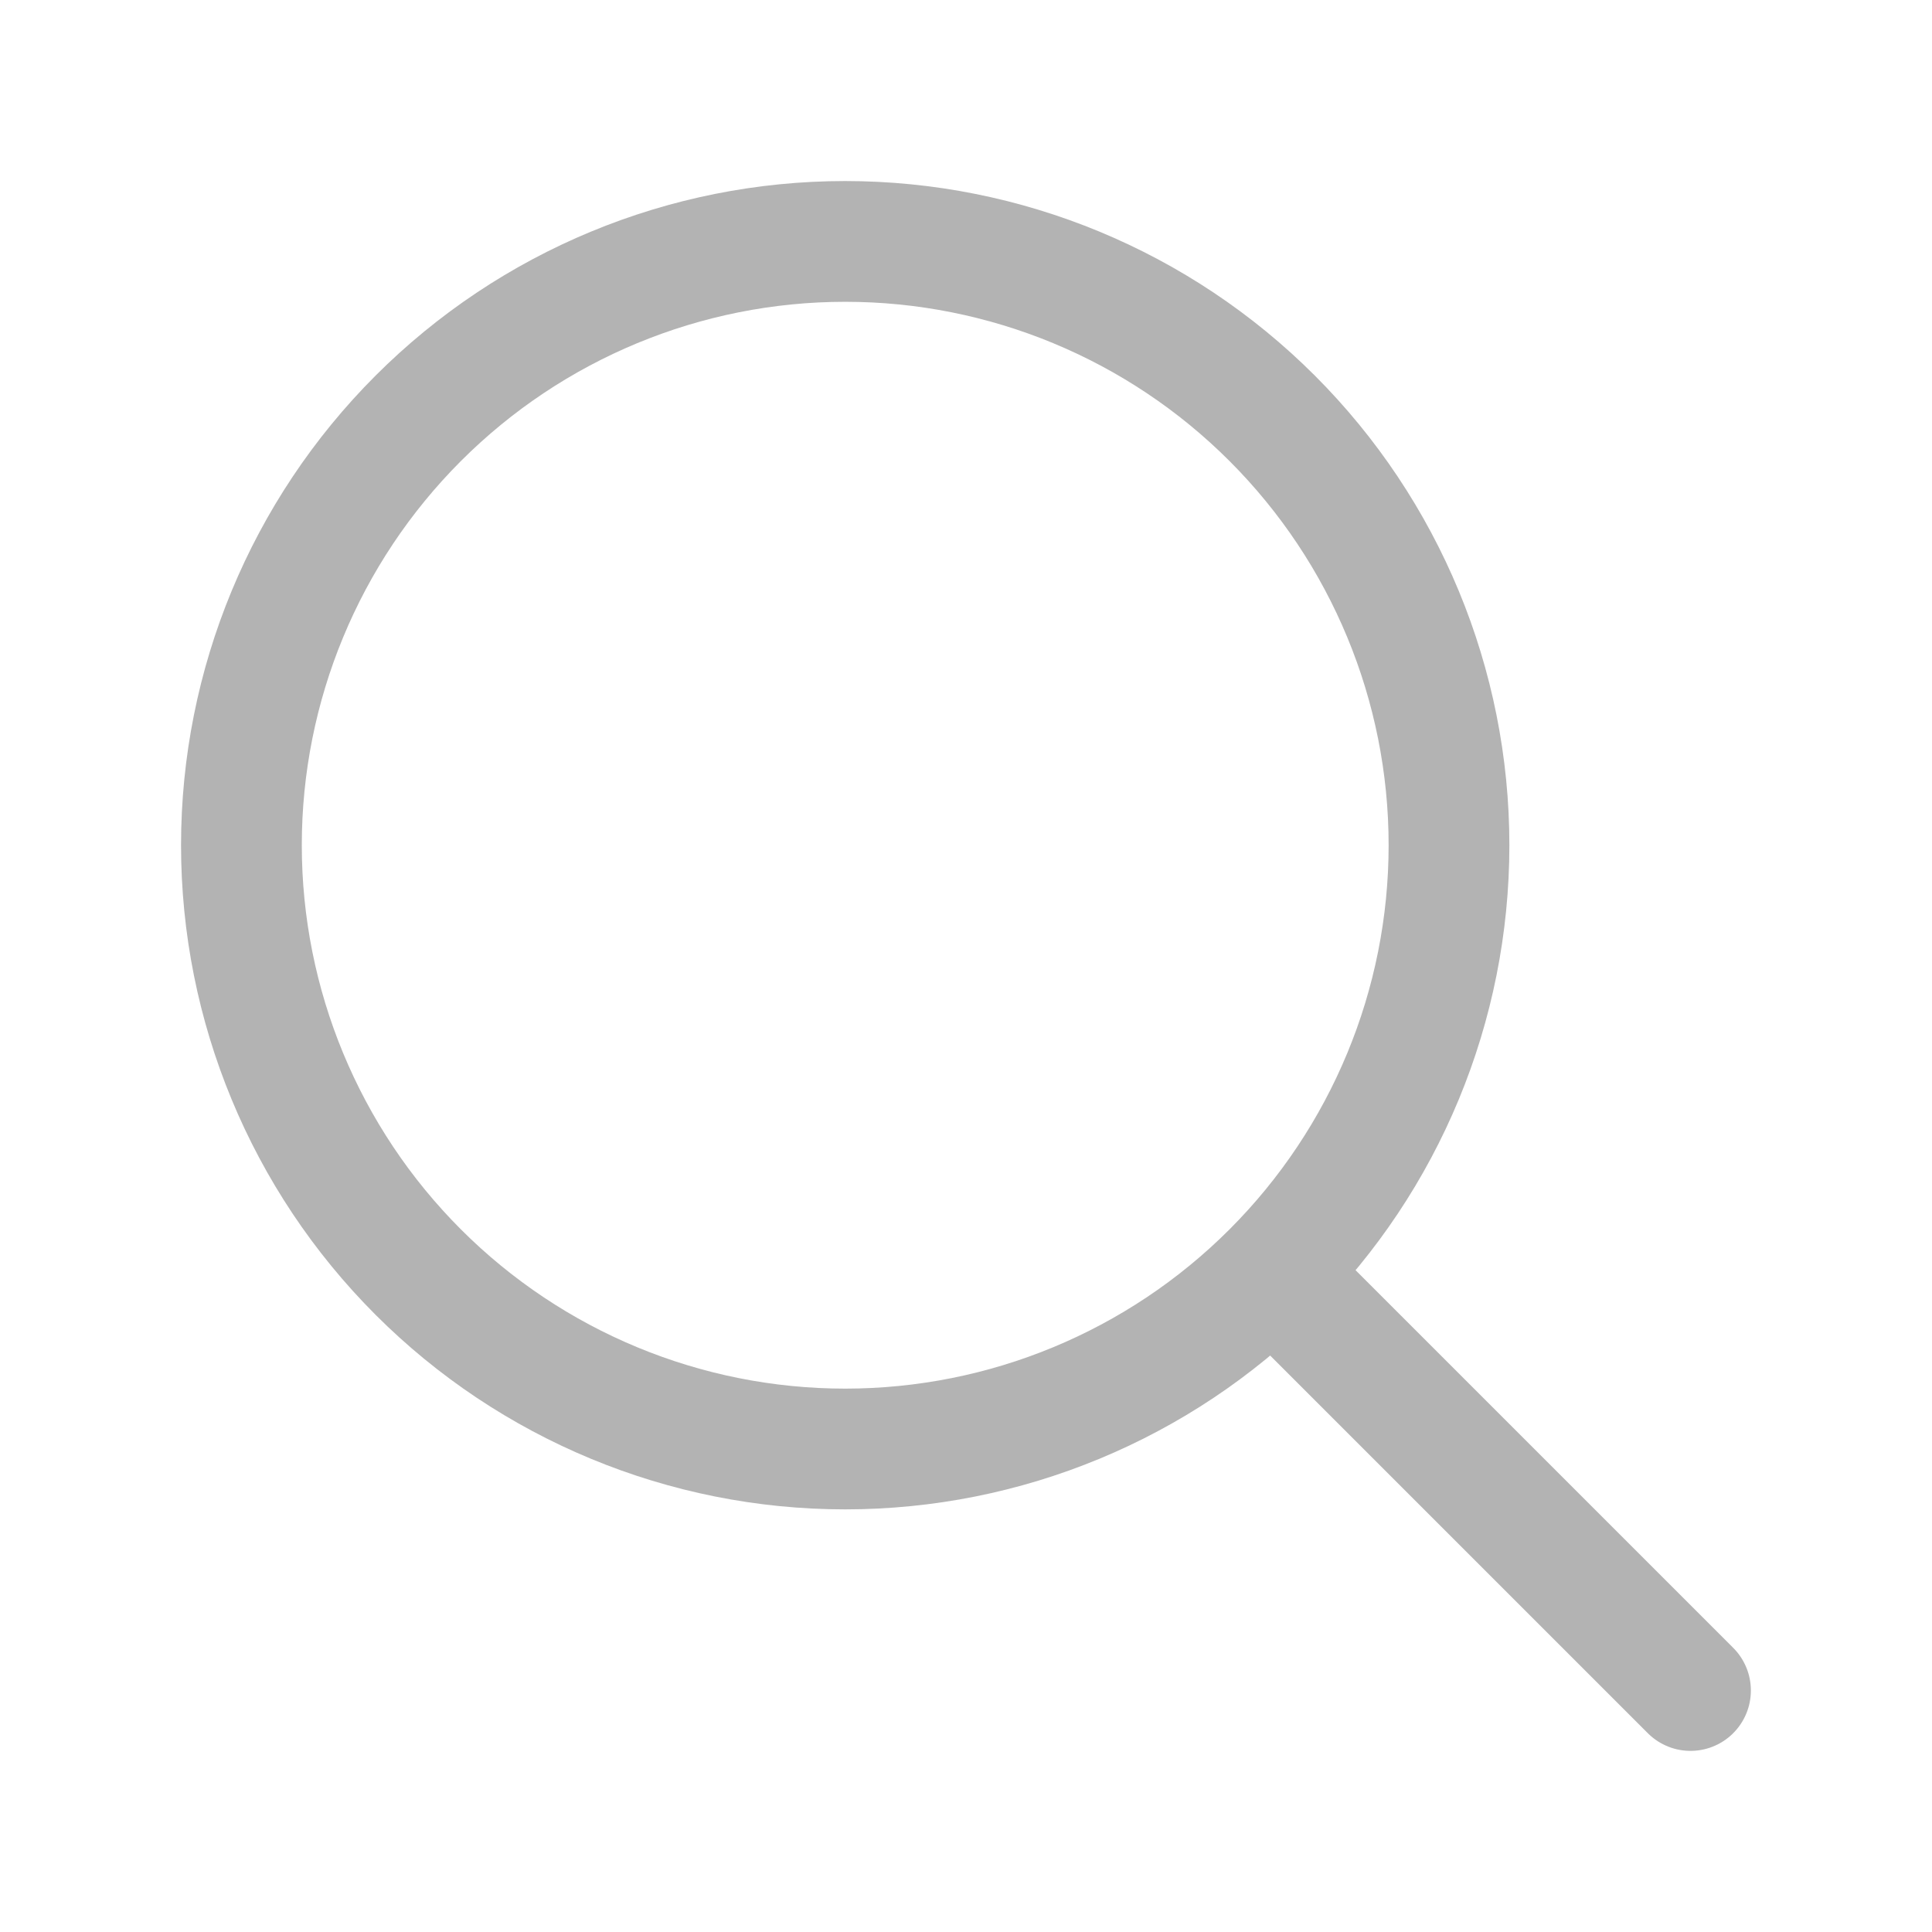
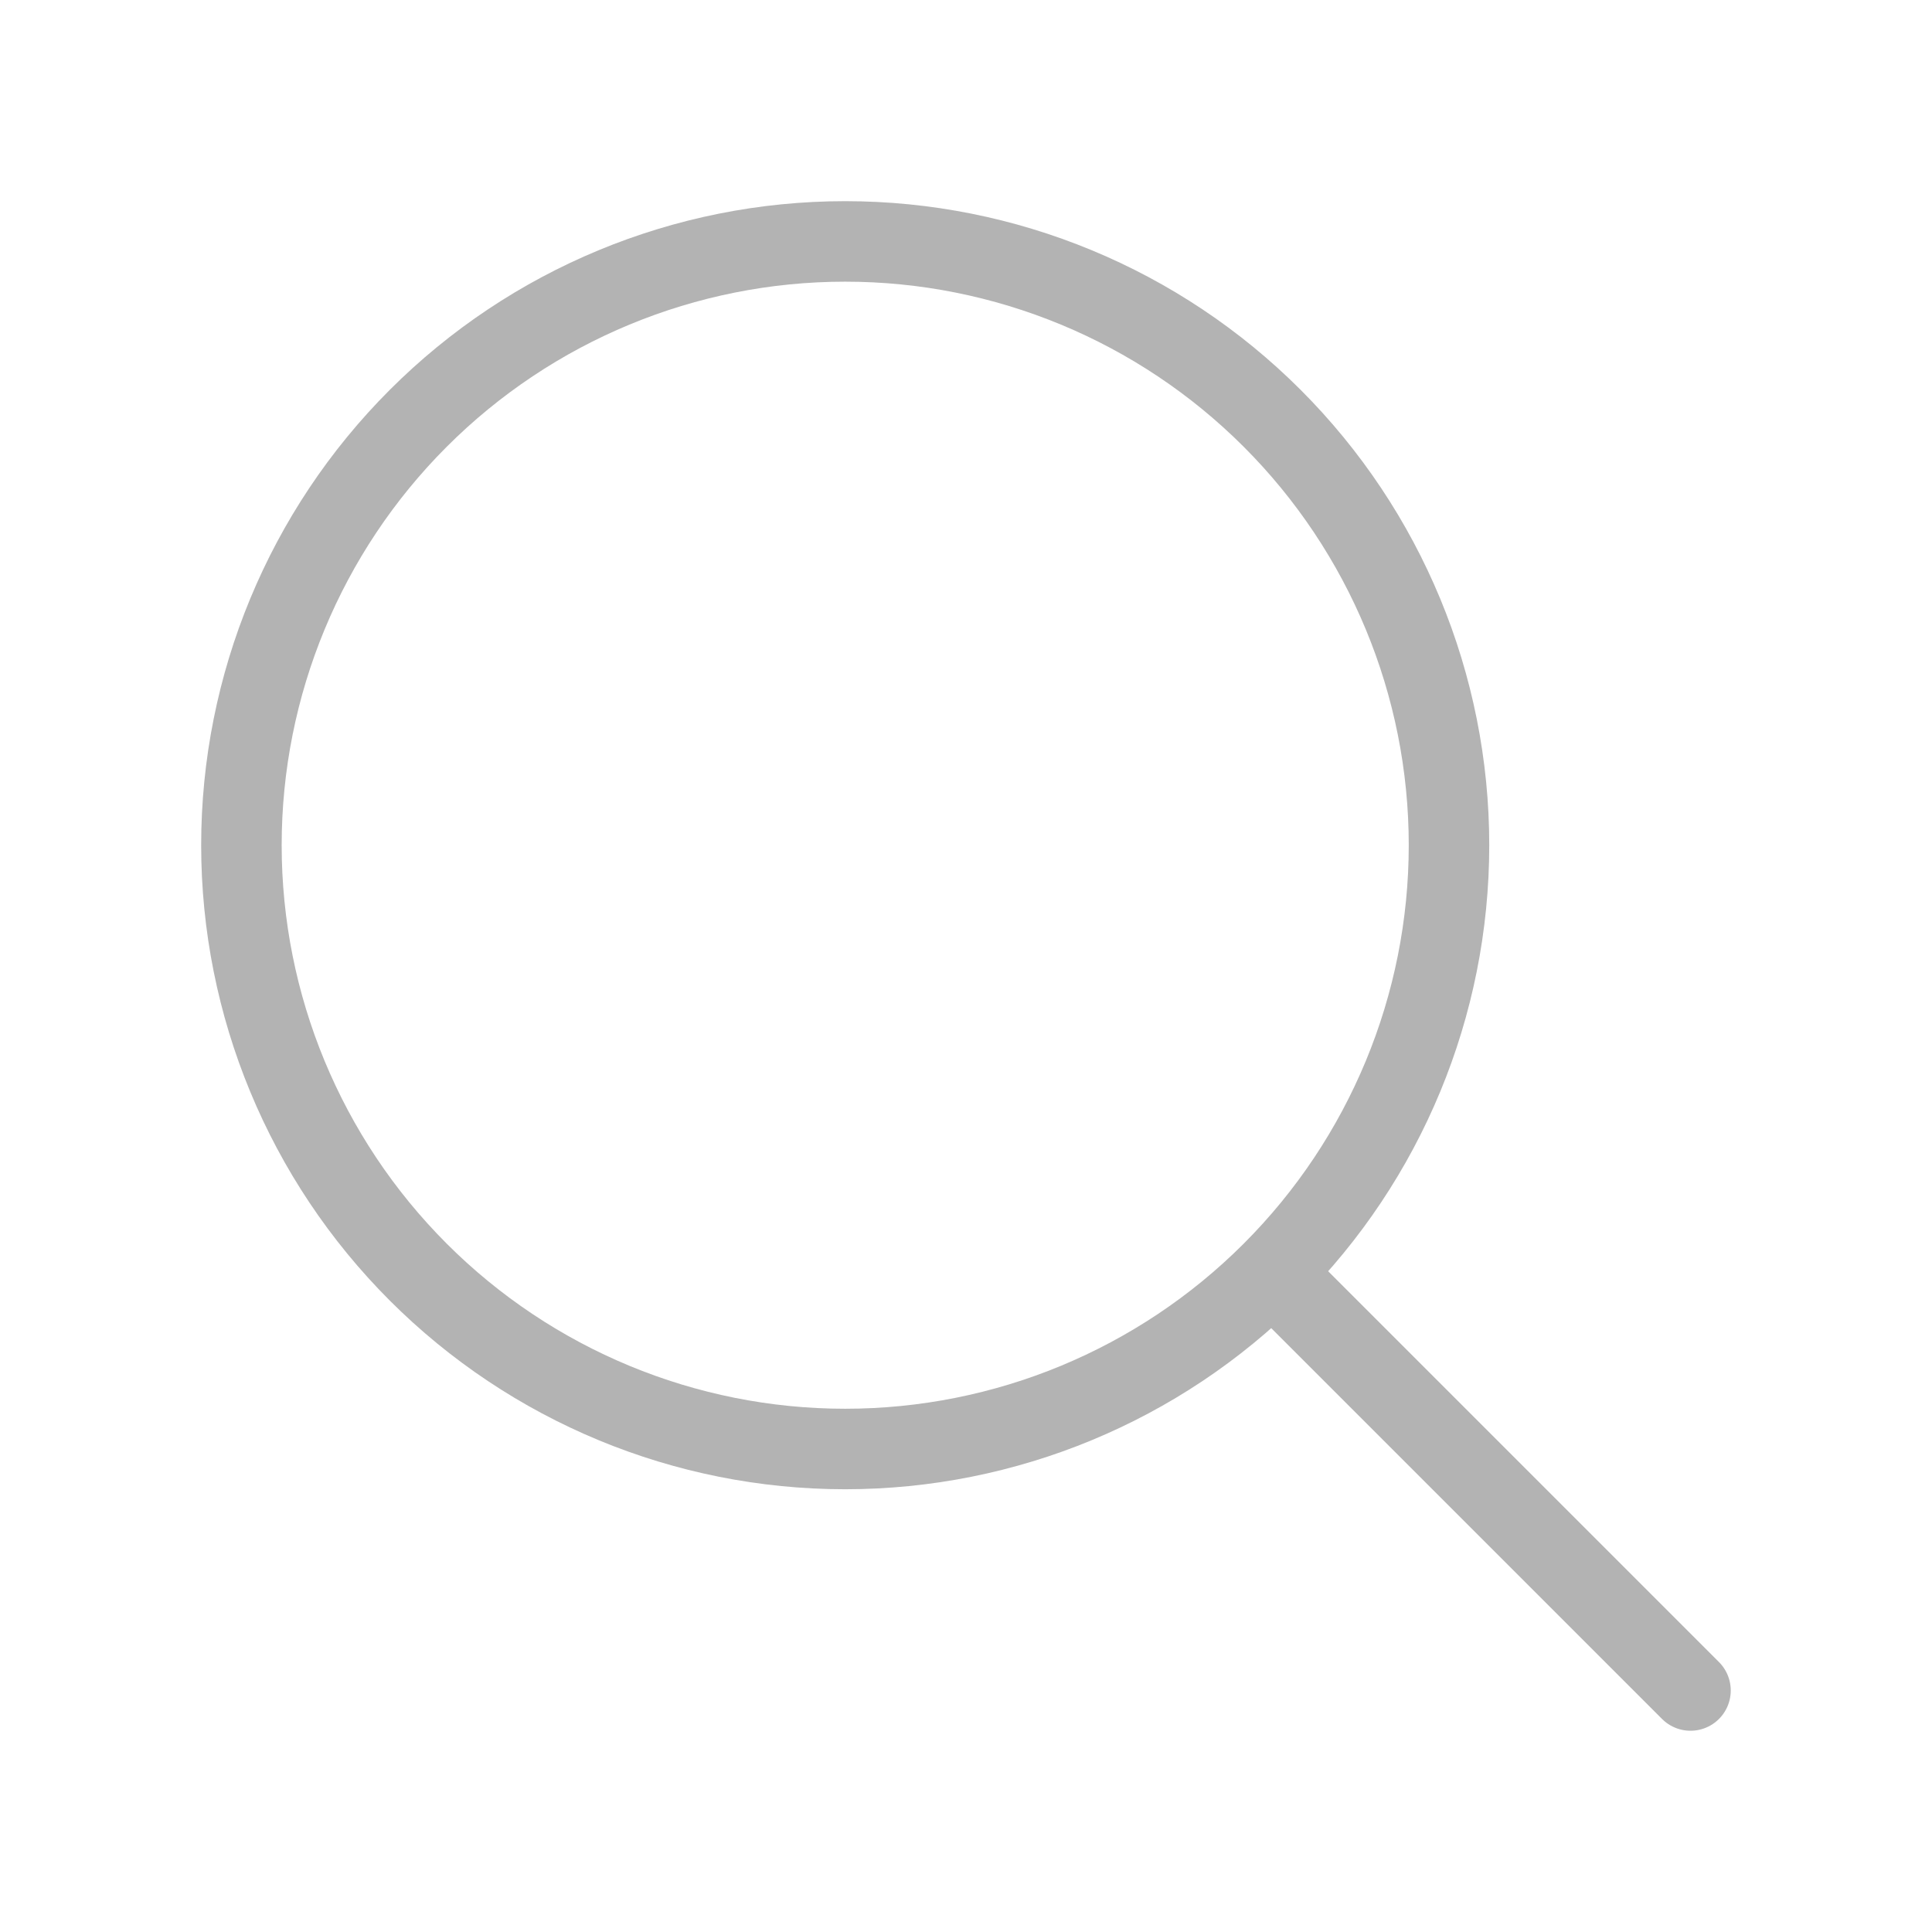
<svg xmlns="http://www.w3.org/2000/svg" width="24" height="24" viewBox="0 0 24 24" fill="none">
-   <path d="M21 21L15.803 15.803M15.803 15.803C17.21 14.396 18 12.489 18 10.499C18 8.51 17.21 6.603 15.803 5.196C14.396 3.789 12.489 2.999 10.499 2.999C8.51 2.999 6.603 3.789 5.196 5.196C3.789 6.603 2.999 8.51 2.999 10.499C2.999 12.489 3.789 14.396 5.196 15.803C6.603 17.21 8.51 18 10.499 18C12.489 18 14.396 17.21 15.803 15.803Z" stroke="#B3B3B3" stroke-width="1.5" stroke-linecap="round" stroke-linejoin="round" />
+   <path d="M21 21L15.803 15.803M15.803 15.803C17.21 14.396 18 12.489 18 10.499C18 8.51 17.21 6.603 15.803 5.196C14.396 3.789 12.489 2.999 10.499 2.999C8.51 2.999 6.603 3.789 5.196 5.196C3.789 6.603 2.999 8.51 2.999 10.499C2.999 12.489 3.789 14.396 5.196 15.803C6.603 17.21 8.51 18 10.499 18C12.489 18 14.396 17.21 15.803 15.803Z" stroke="#B3B3B3" strokeWidth="1.5" stroke-linecap="round" stroke-linejoin="round" />
</svg>
